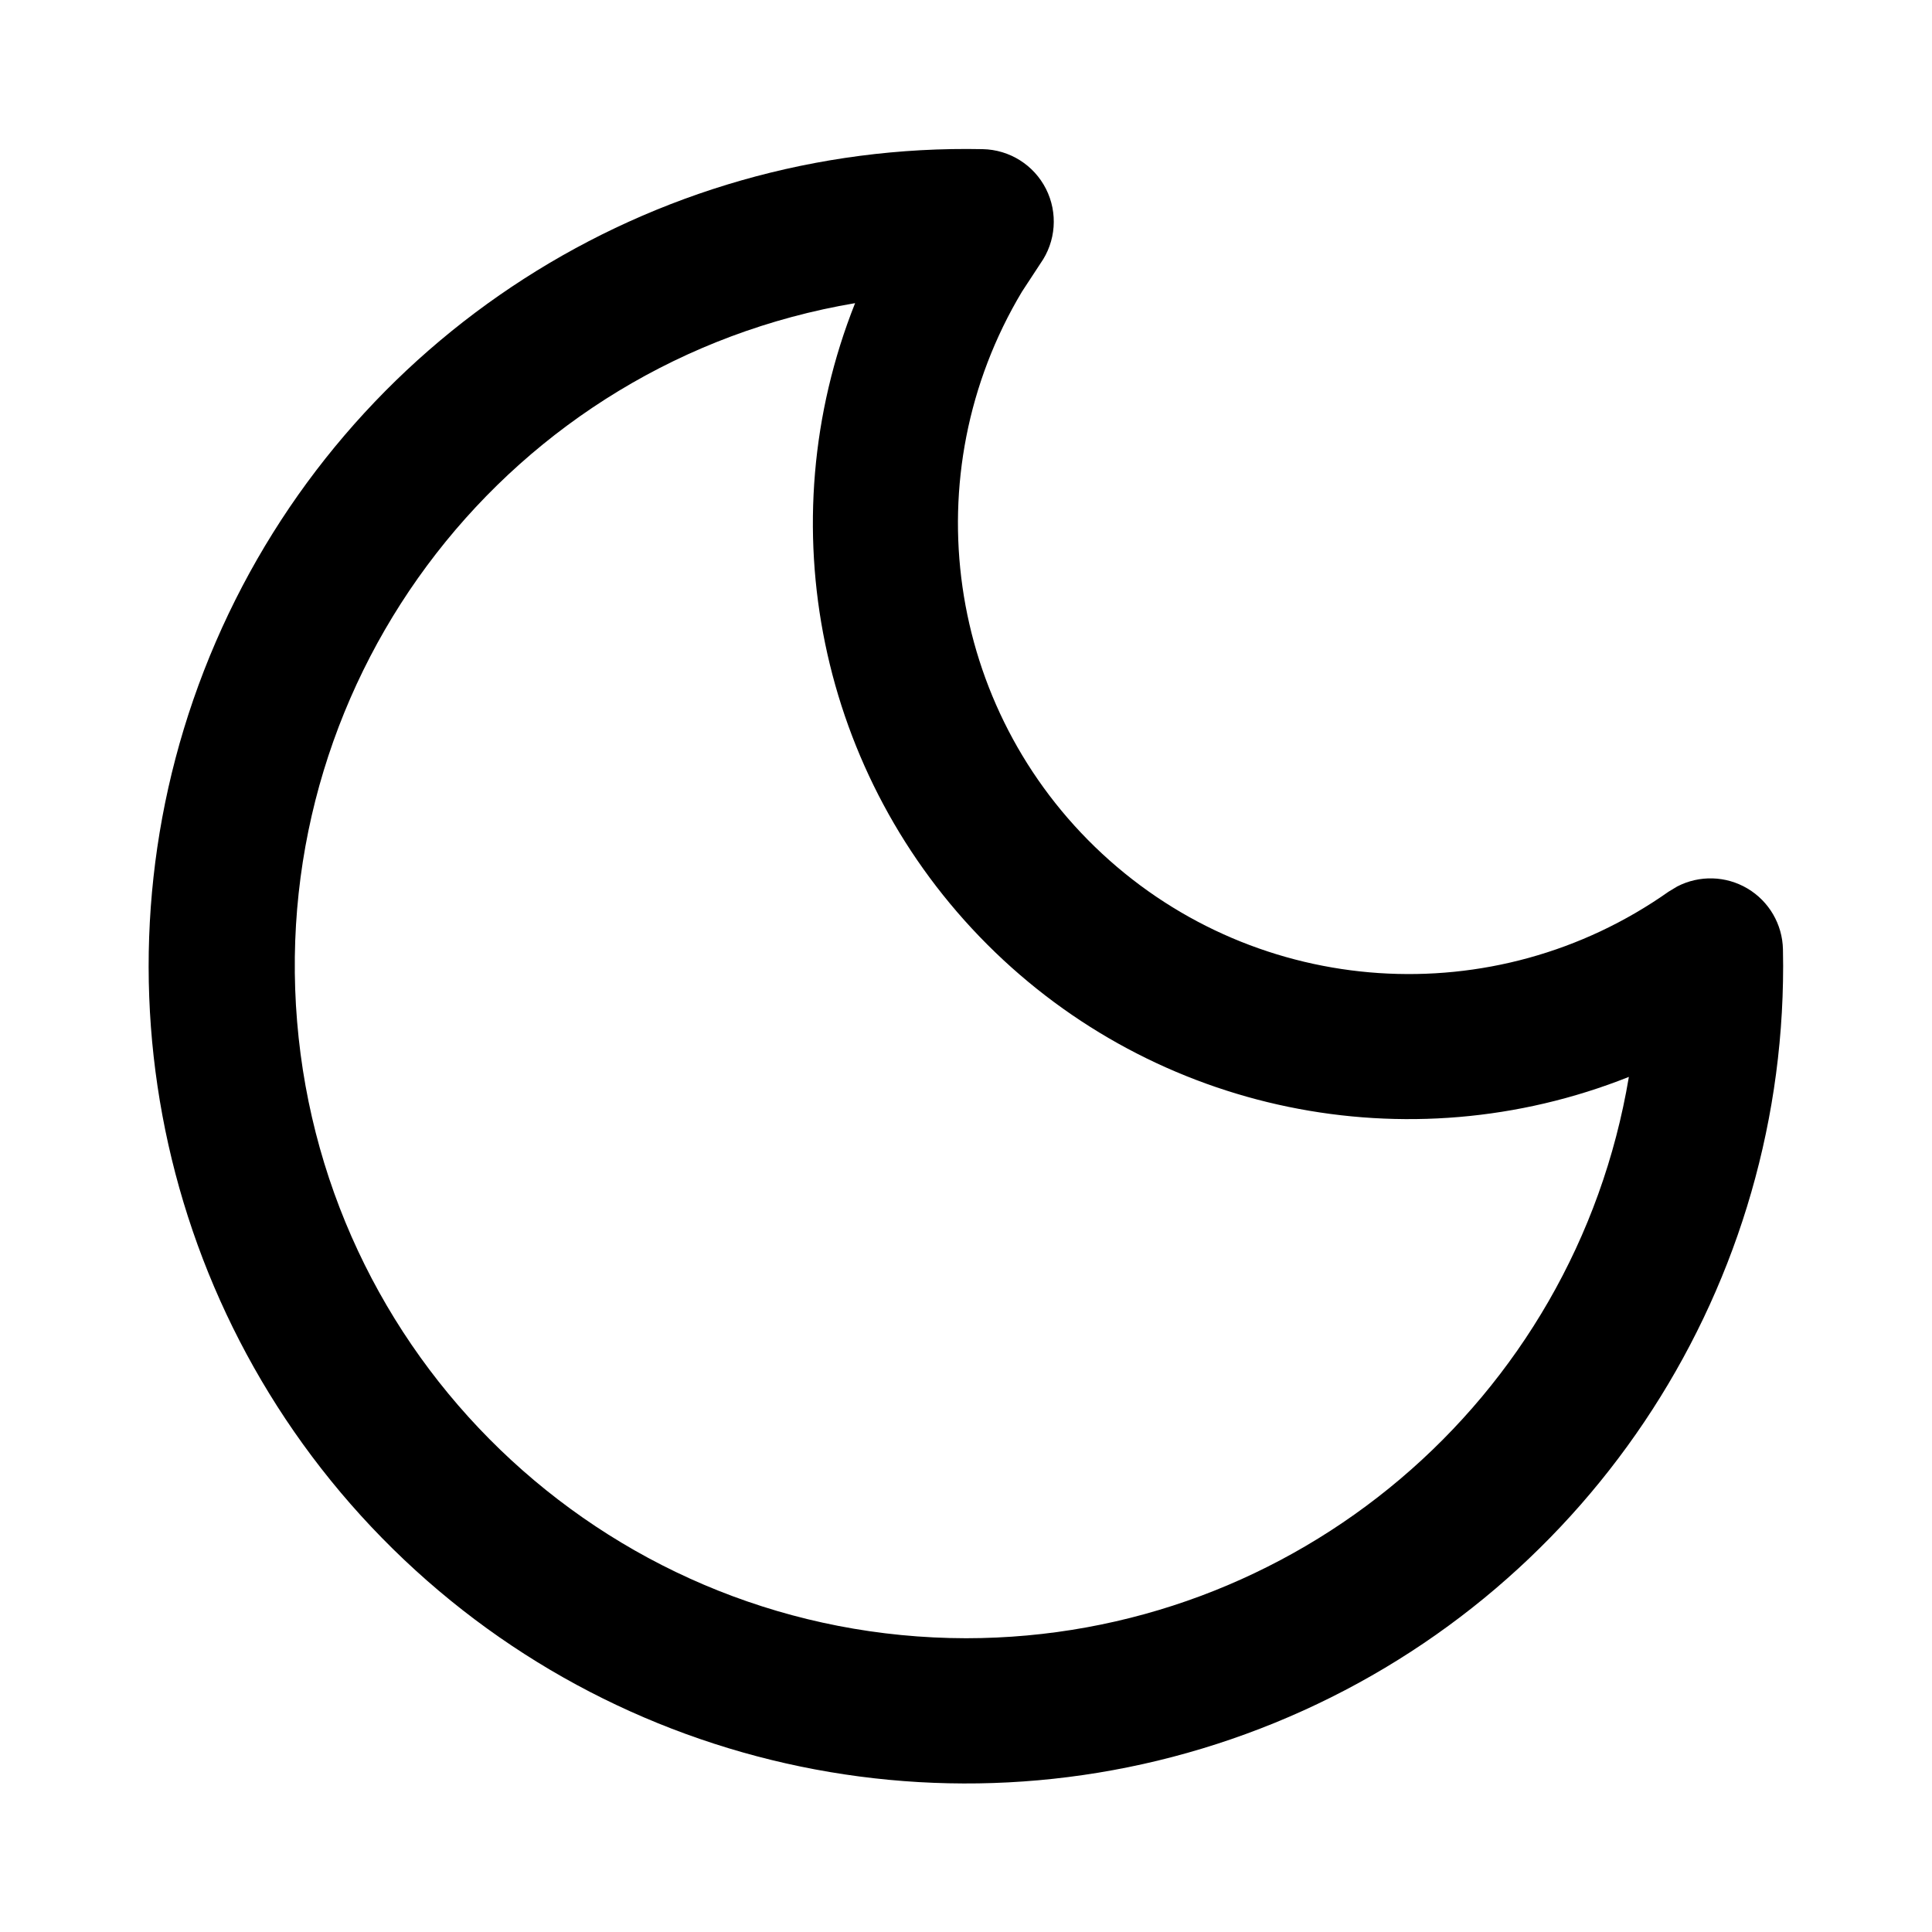
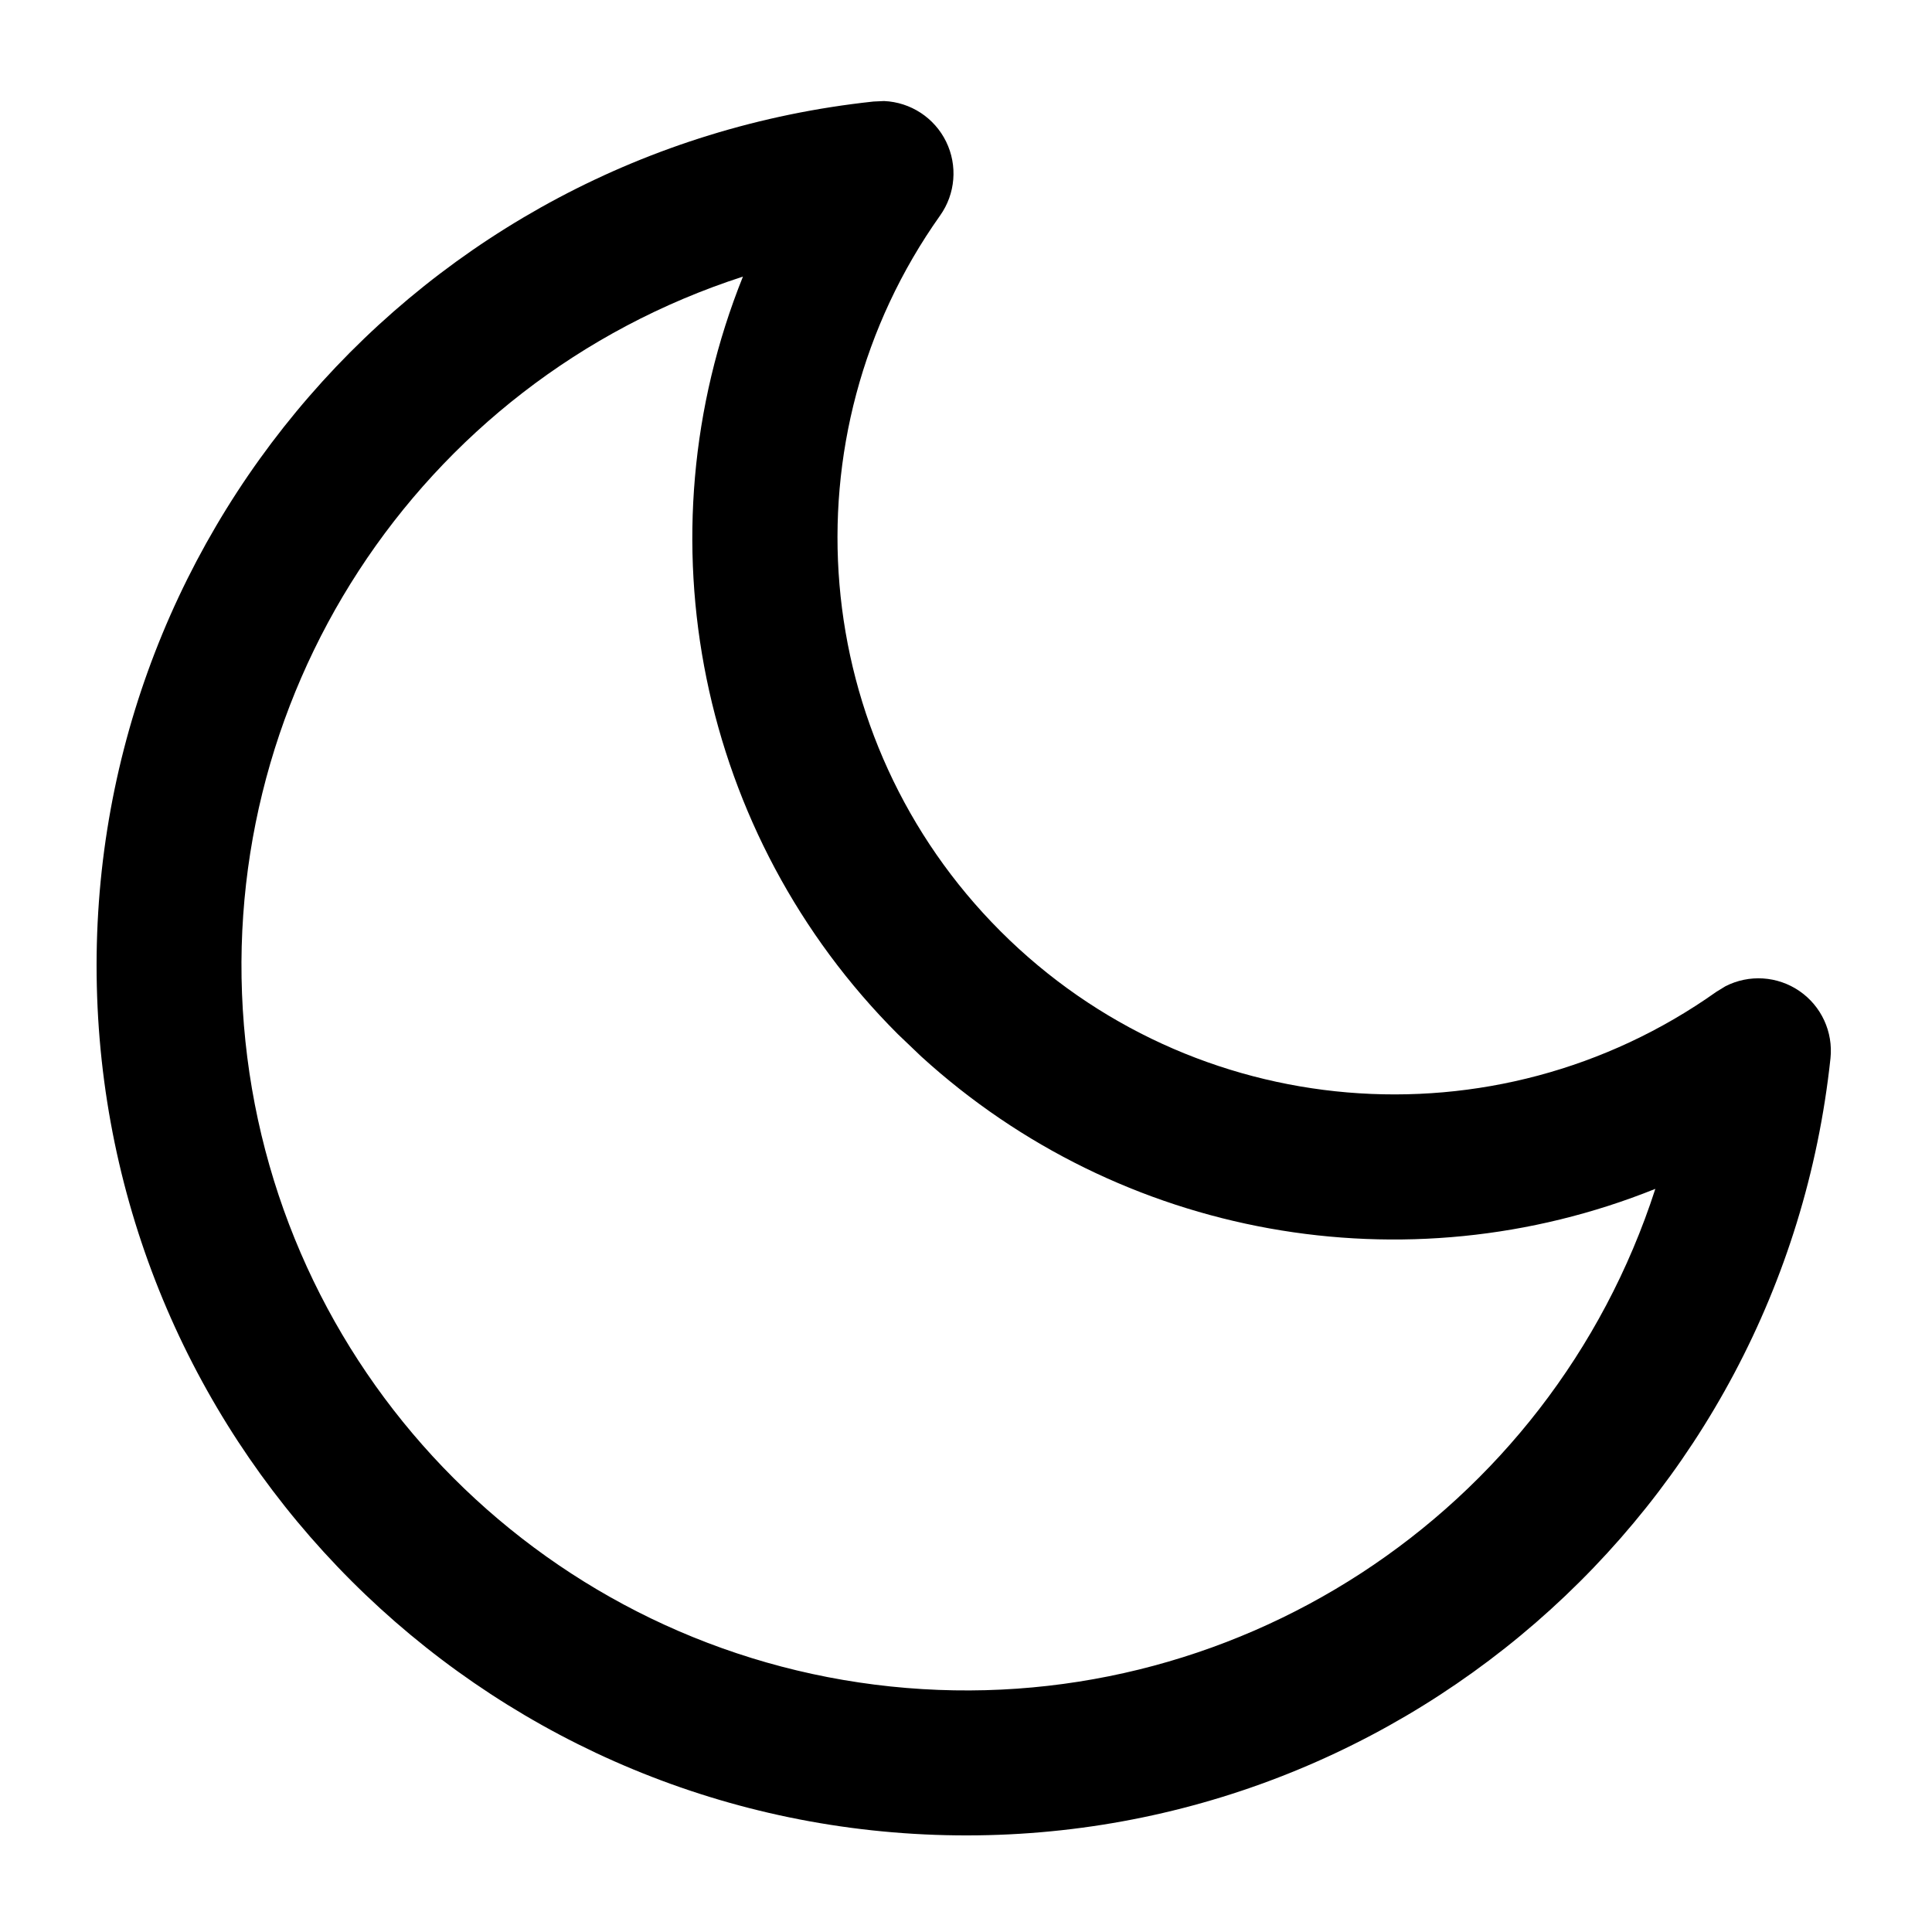
<svg xmlns="http://www.w3.org/2000/svg" width="20" height="20" fill="none" data-fui-icon="true" viewBox="0 0 20 20">
-   <path fill="currentColor" d="M10.173 1.544a.75.75 0 0 1 .598 1.183l-.192.293a4.667 4.667 0 0 0 6.695 6.21l.088-.053a.75.75 0 0 1 1.095.65l.002.173a8.46 8.46 0 1 1-8.286-8.456m-1.32 1.594A6.959 6.959 0 0 0 10 16.959a6.96 6.96 0 0 0 6.862-5.811 6.167 6.167 0 0 1-8.01-8.01" />
+   <path fill="currentColor" d="M9.152 1.046a.751.751 0 0 1 .58 1.185 5.764 5.764 0 0 0 8.036 8.036l.093-.057a.75.75 0 0 1 1.088.746 9 9 0 1 1-9.906-9.905zm-1.46 1.817a7.5 7.5 0 1 0 9.444 9.444 7.26 7.26 0 0 1-7.599-1.37l-.243-.232a7.26 7.26 0 0 1-1.603-7.842" />
</svg>
